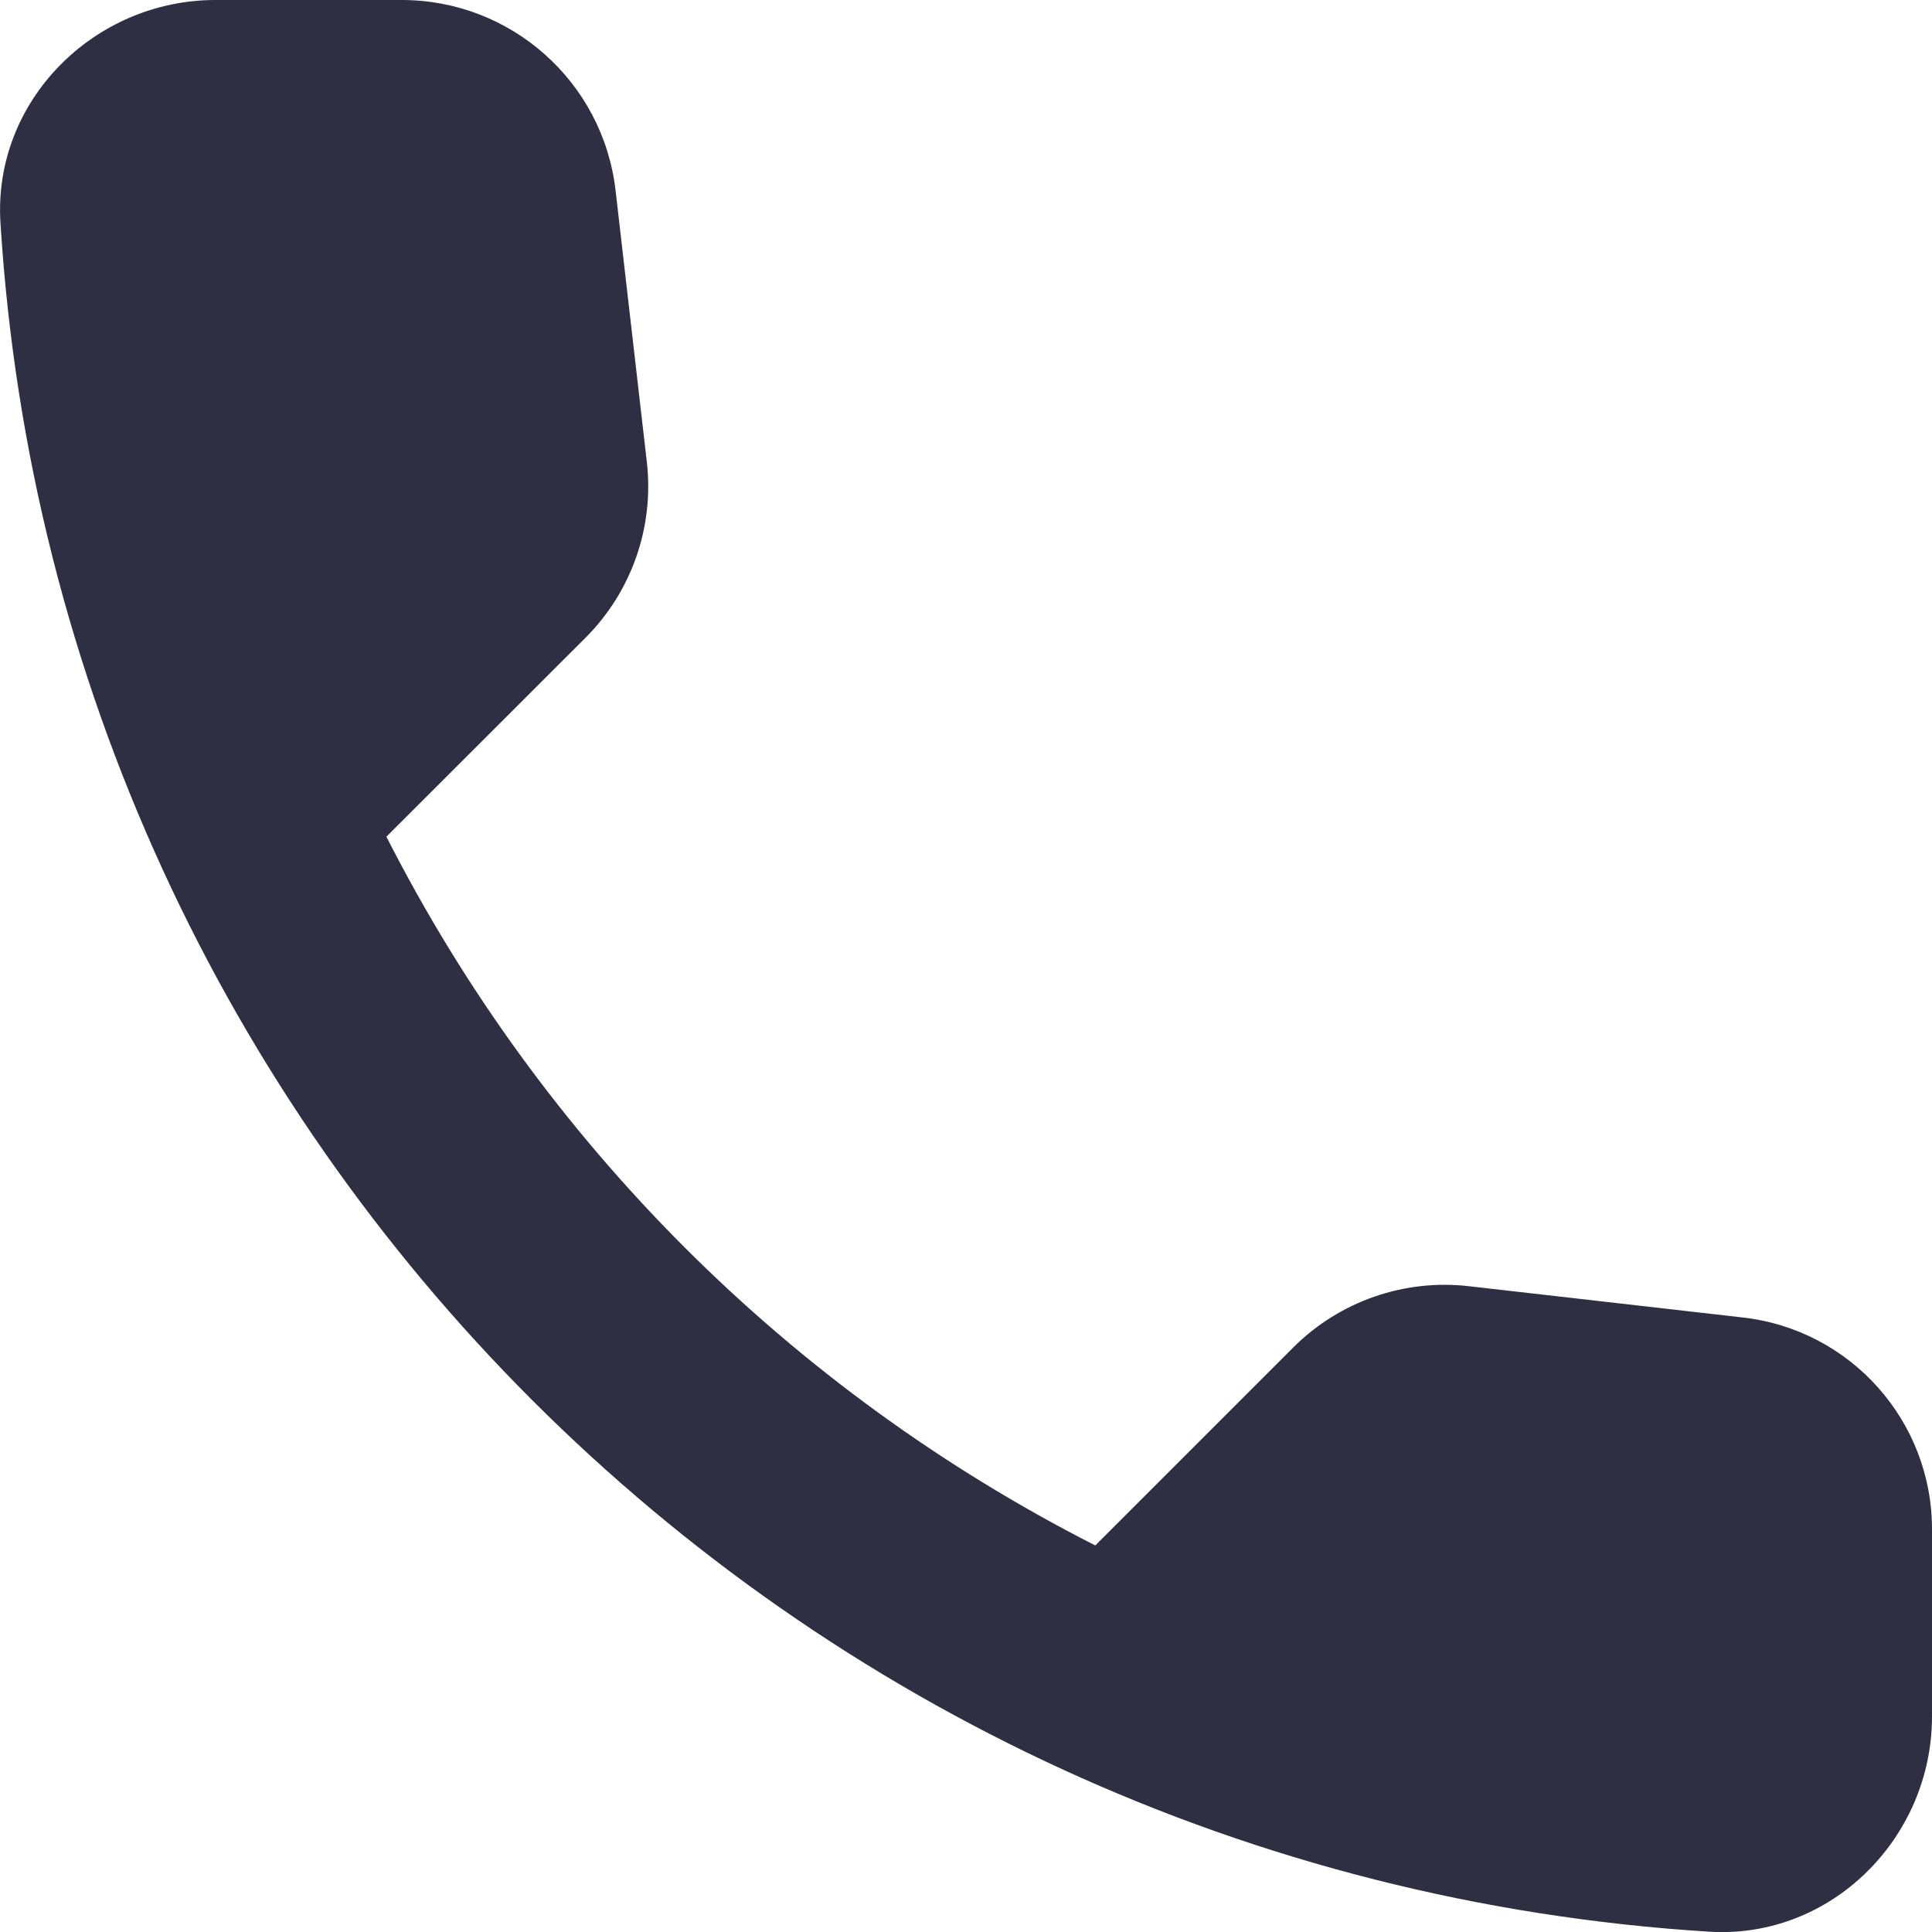
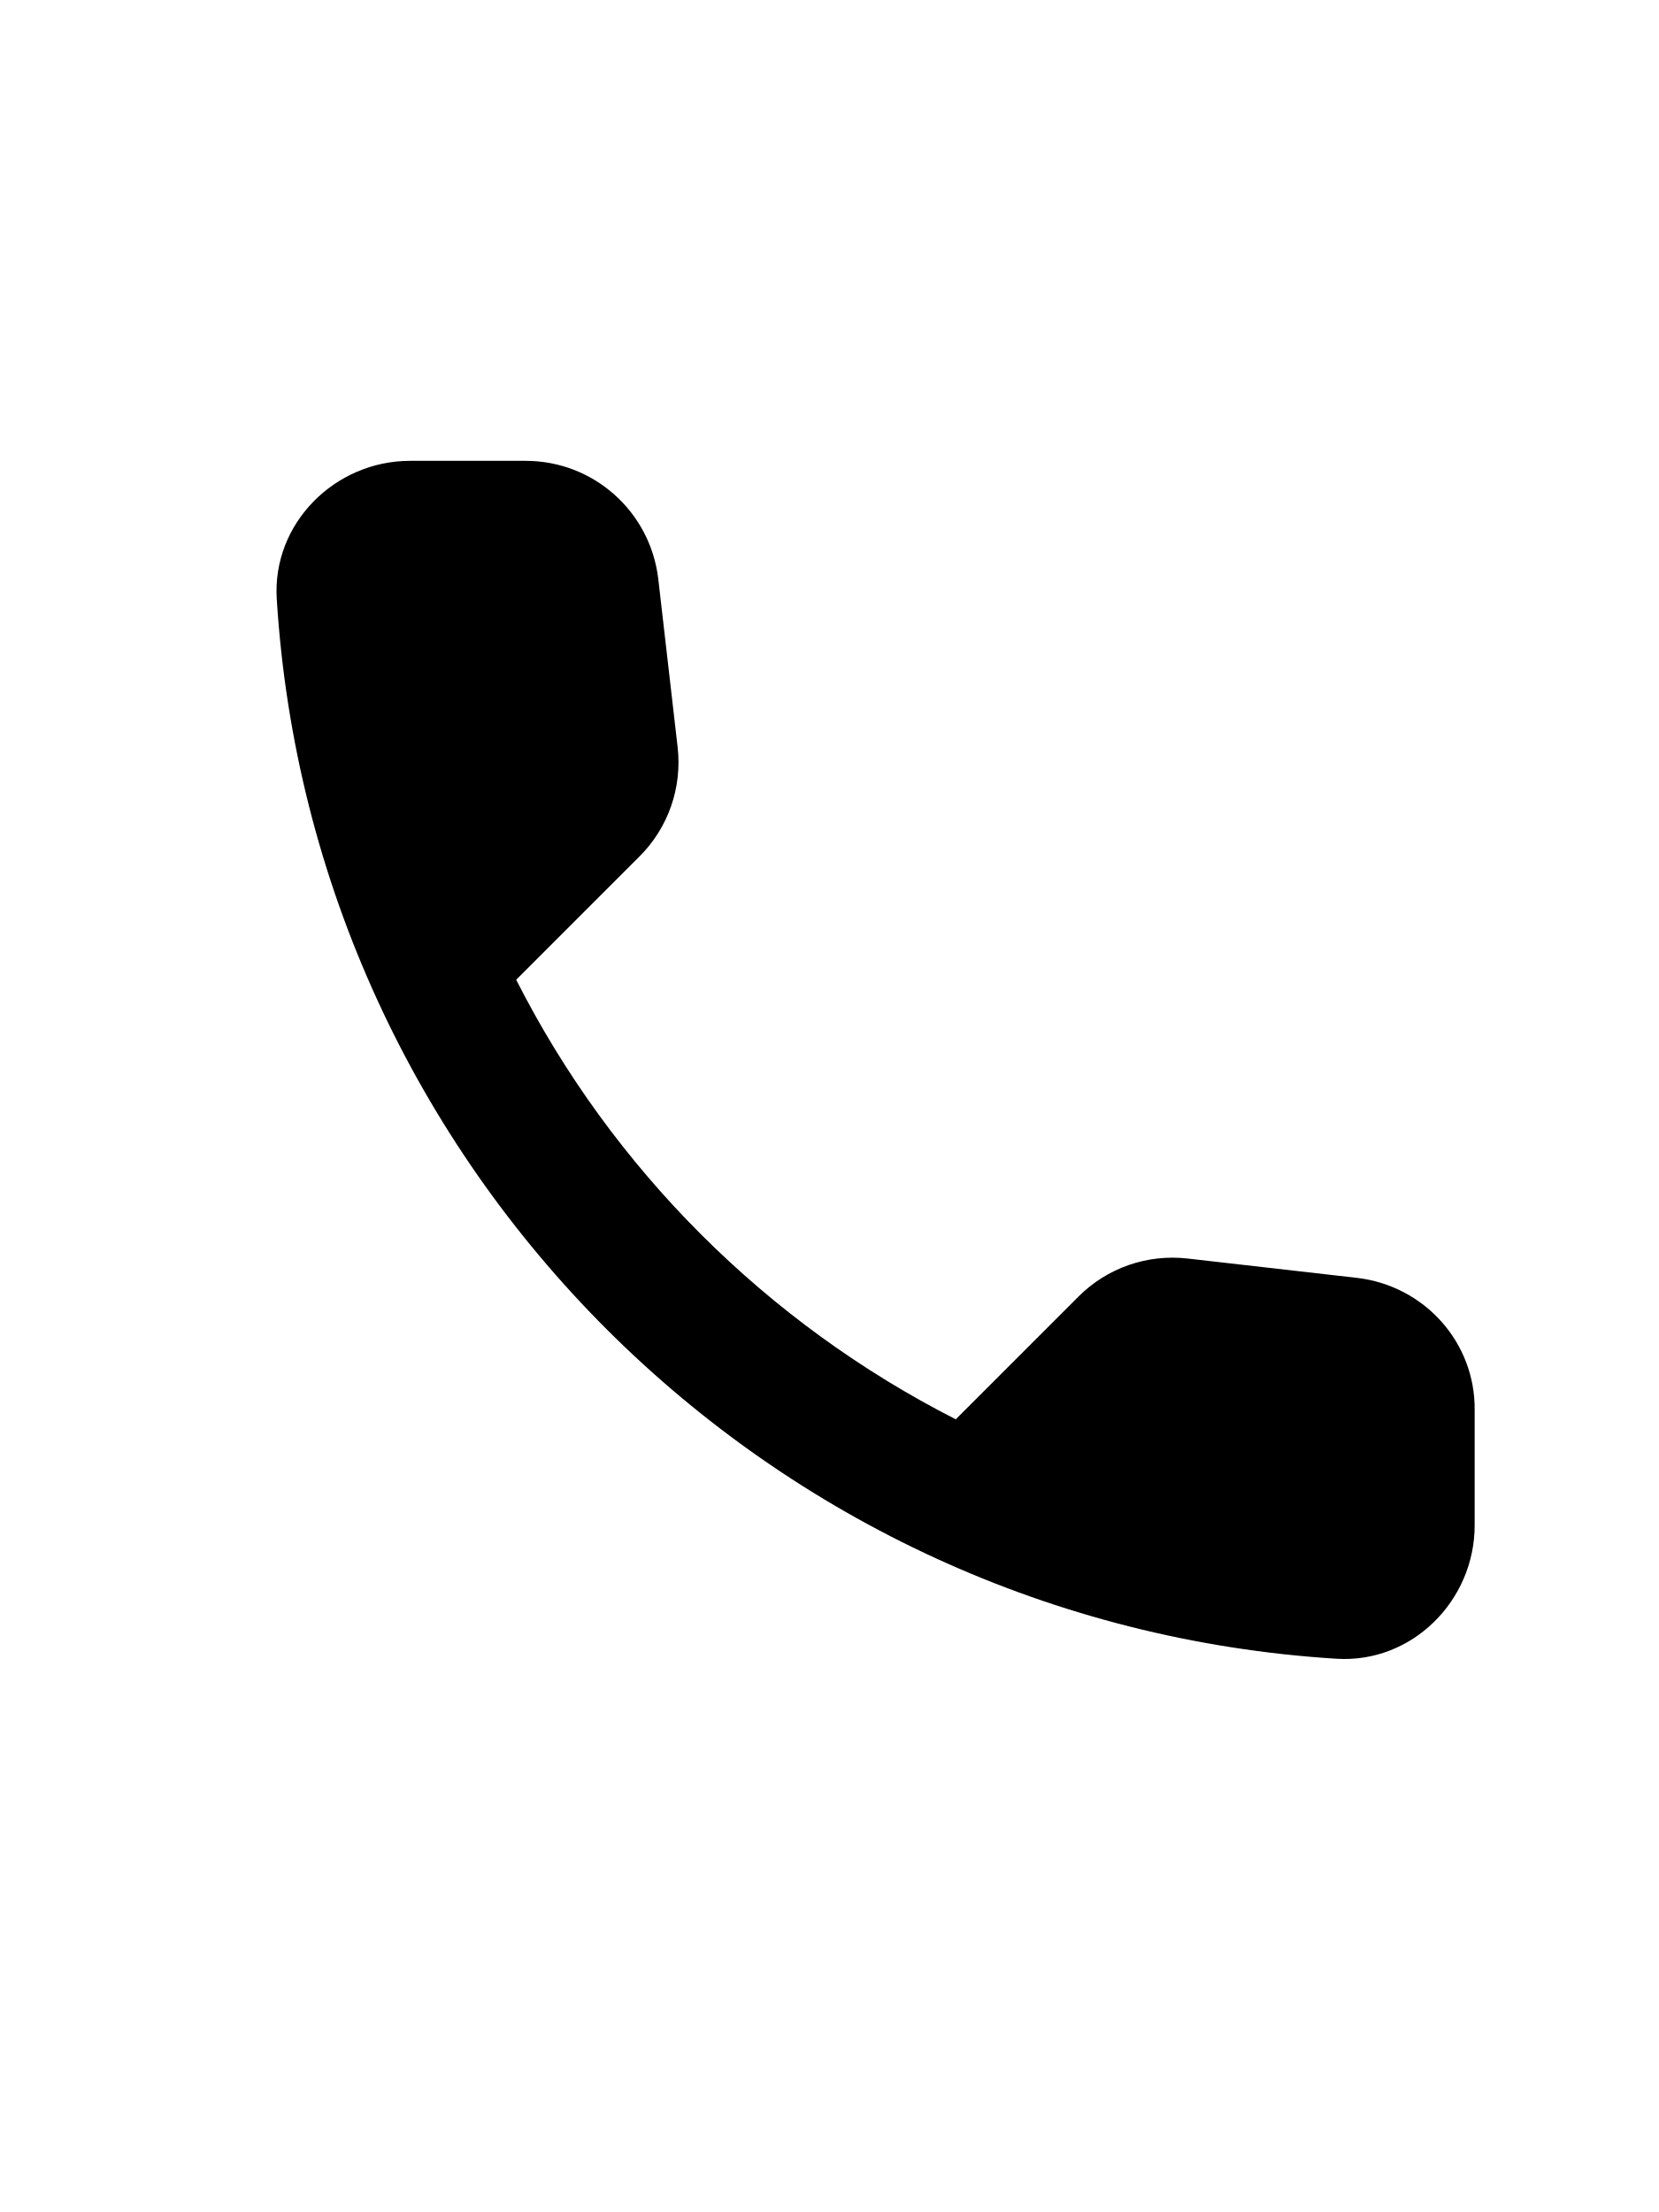
- <svg xmlns="http://www.w3.org/2000/svg" width="13" height="13" fill="none">
-   <path d="m11.726 8.865-1.838-.21a1.44 1.44 0 0 0-1.187.413L7.37 10.399A10.888 10.888 0 0 1 2.6 5.63l1.34-1.339a1.44 1.44 0 0 0 .412-1.186l-.21-1.824A1.448 1.448 0 0 0 2.702 0H1.45C.632 0-.048.68.003 1.498c.383 6.18 5.326 11.116 11.499 11.5.818.05 1.498-.63 1.498-1.448v-1.252a1.434 1.434 0 0 0-1.274-1.433z" fill="#2E2F42" />
+ <svg xmlns="http://www.w3.org/2000/svg" version="1.1" width="768" height="1024" viewBox="0 0 768 1024">
+   <g id="icomoon-ignore">
+ </g>
+   <path d="M628.322 591.578l-78.43-8.956c-18.833-2.159-37.359 4.326-50.637 17.6l-56.815 56.815c-87.381-44.463-159.016-115.789-203.479-203.477l57.122-57.125c13.277-13.277 19.761-31.803 17.6-50.639l-8.954-77.81c-3.705-31.186-29.951-54.653-61.445-54.653h-53.417c-34.891 0-63.916 29.024-61.754 63.916 16.365 263.692 227.255 474.273 490.634 490.636 34.893 2.163 63.915-26.863 63.915-61.751v-53.419c0.311-31.185-23.155-57.429-54.34-61.137z" />
</svg>
